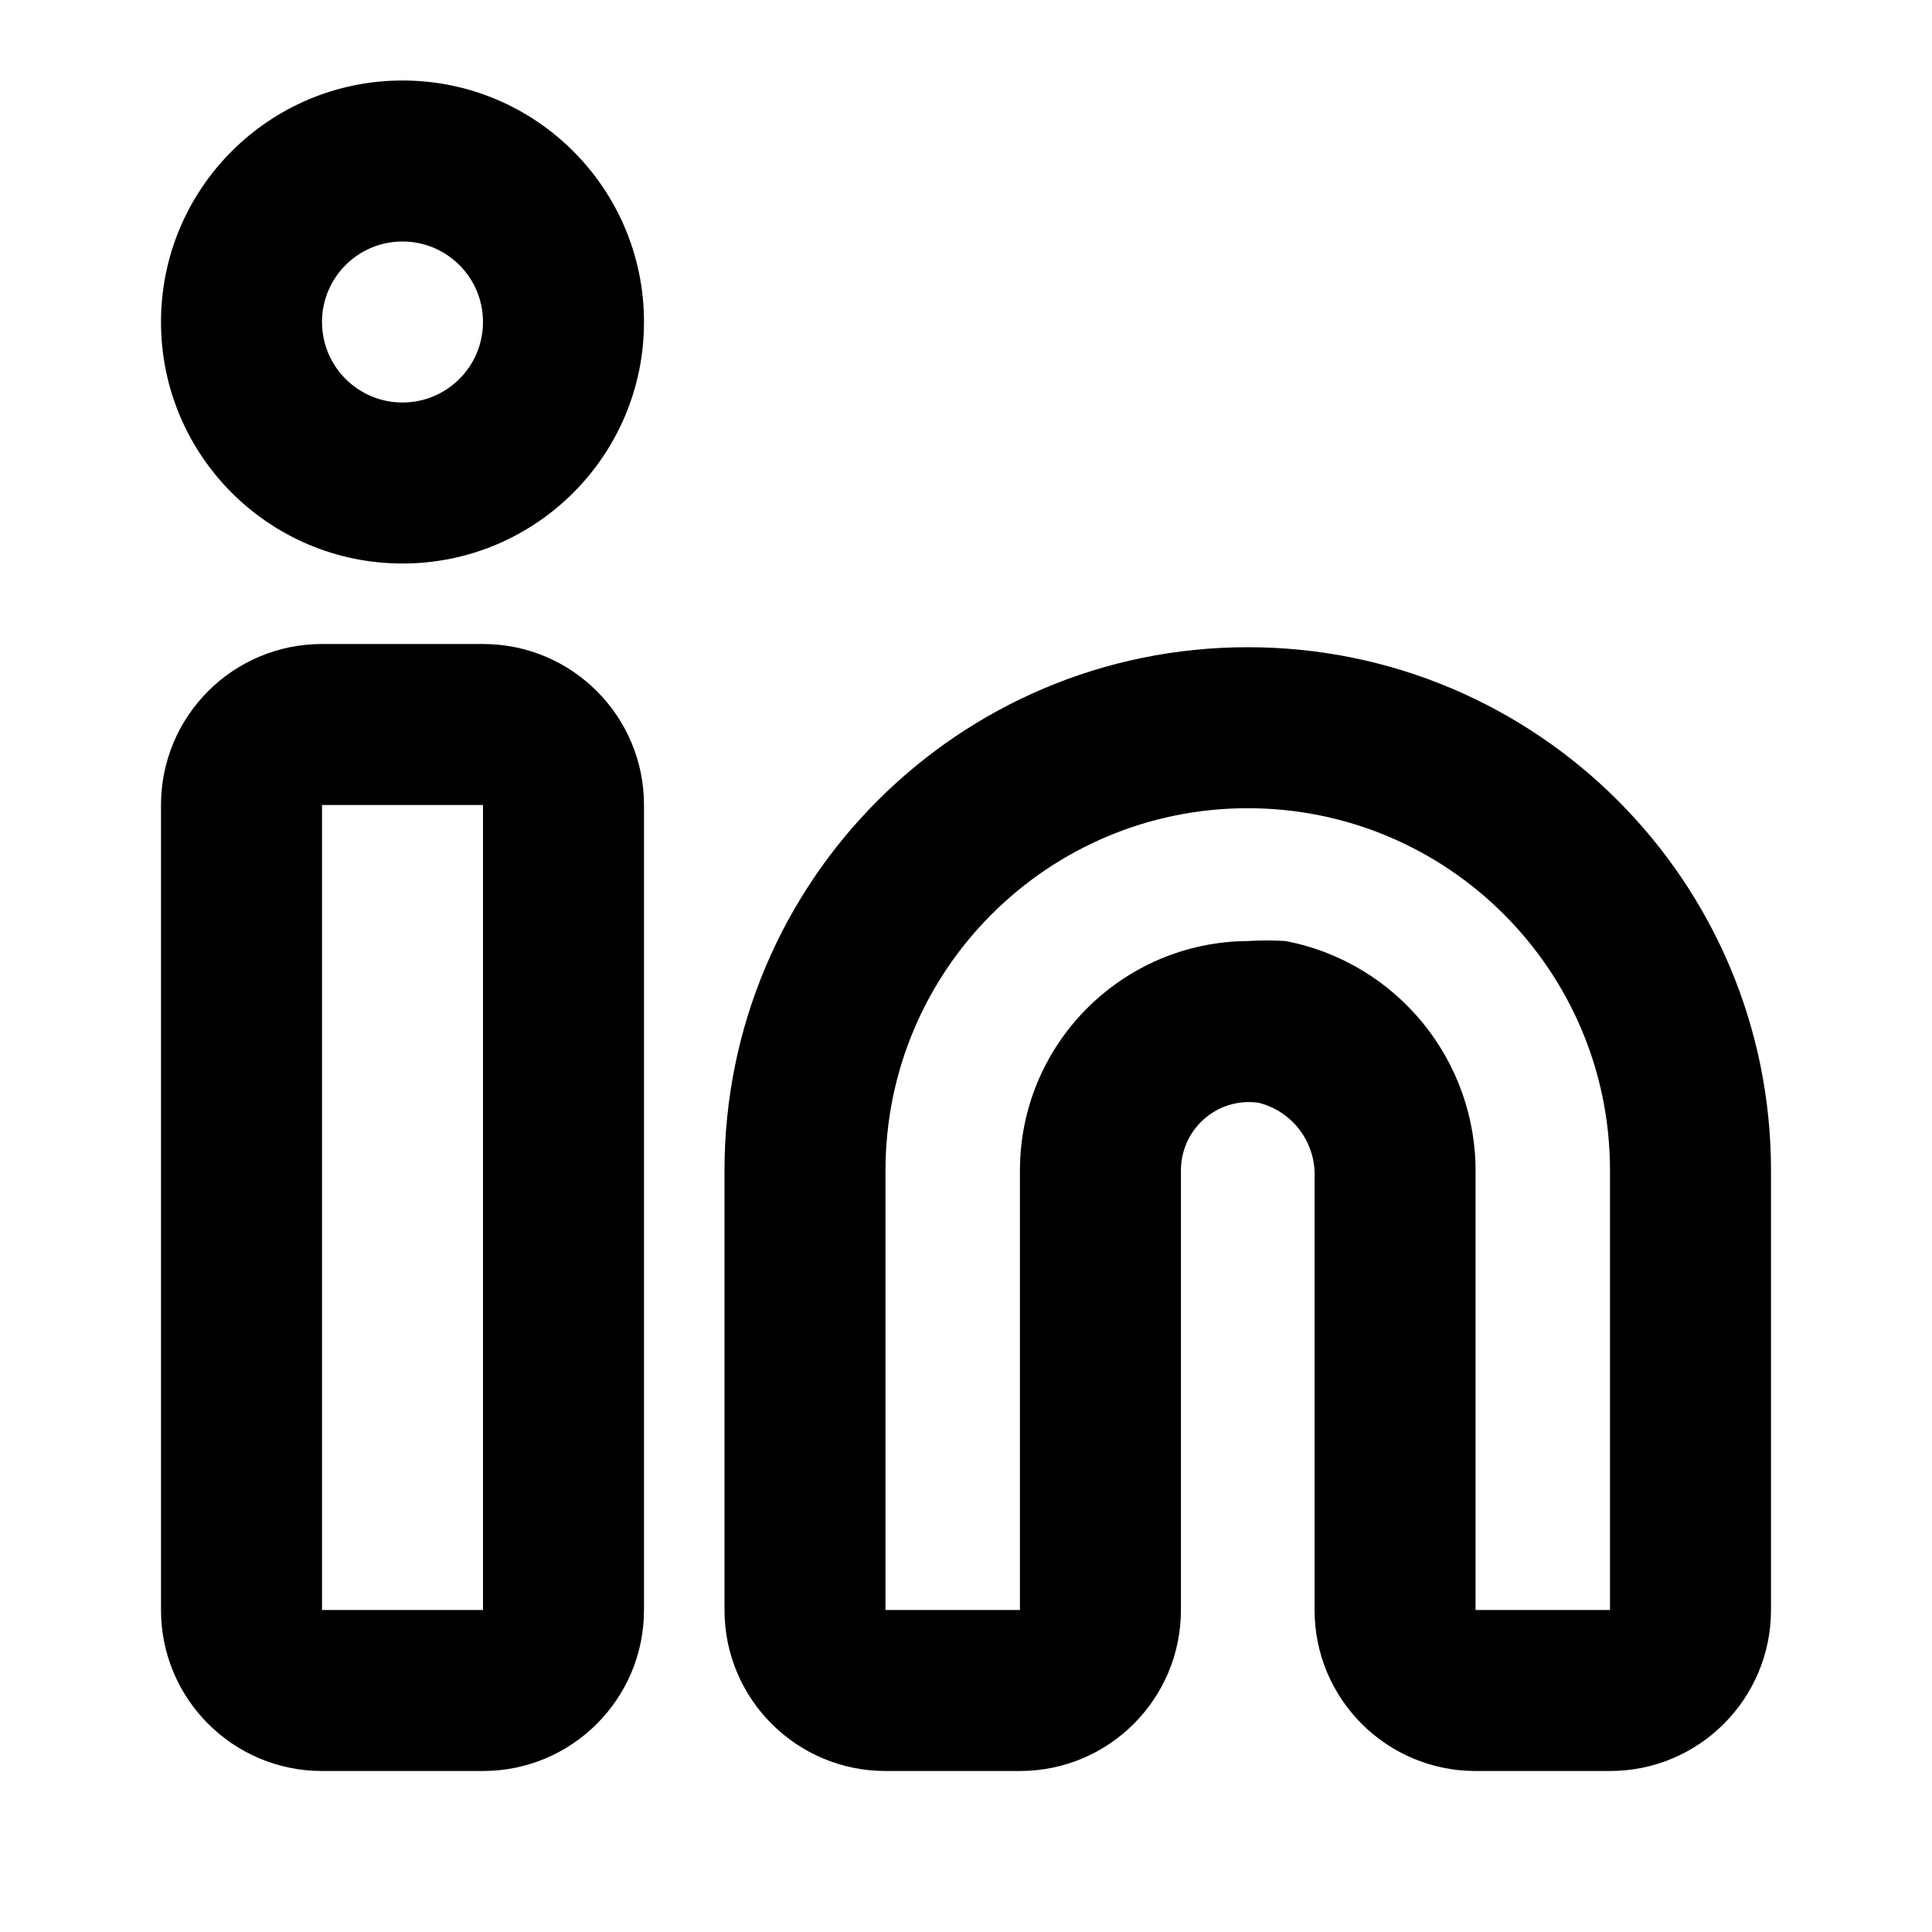
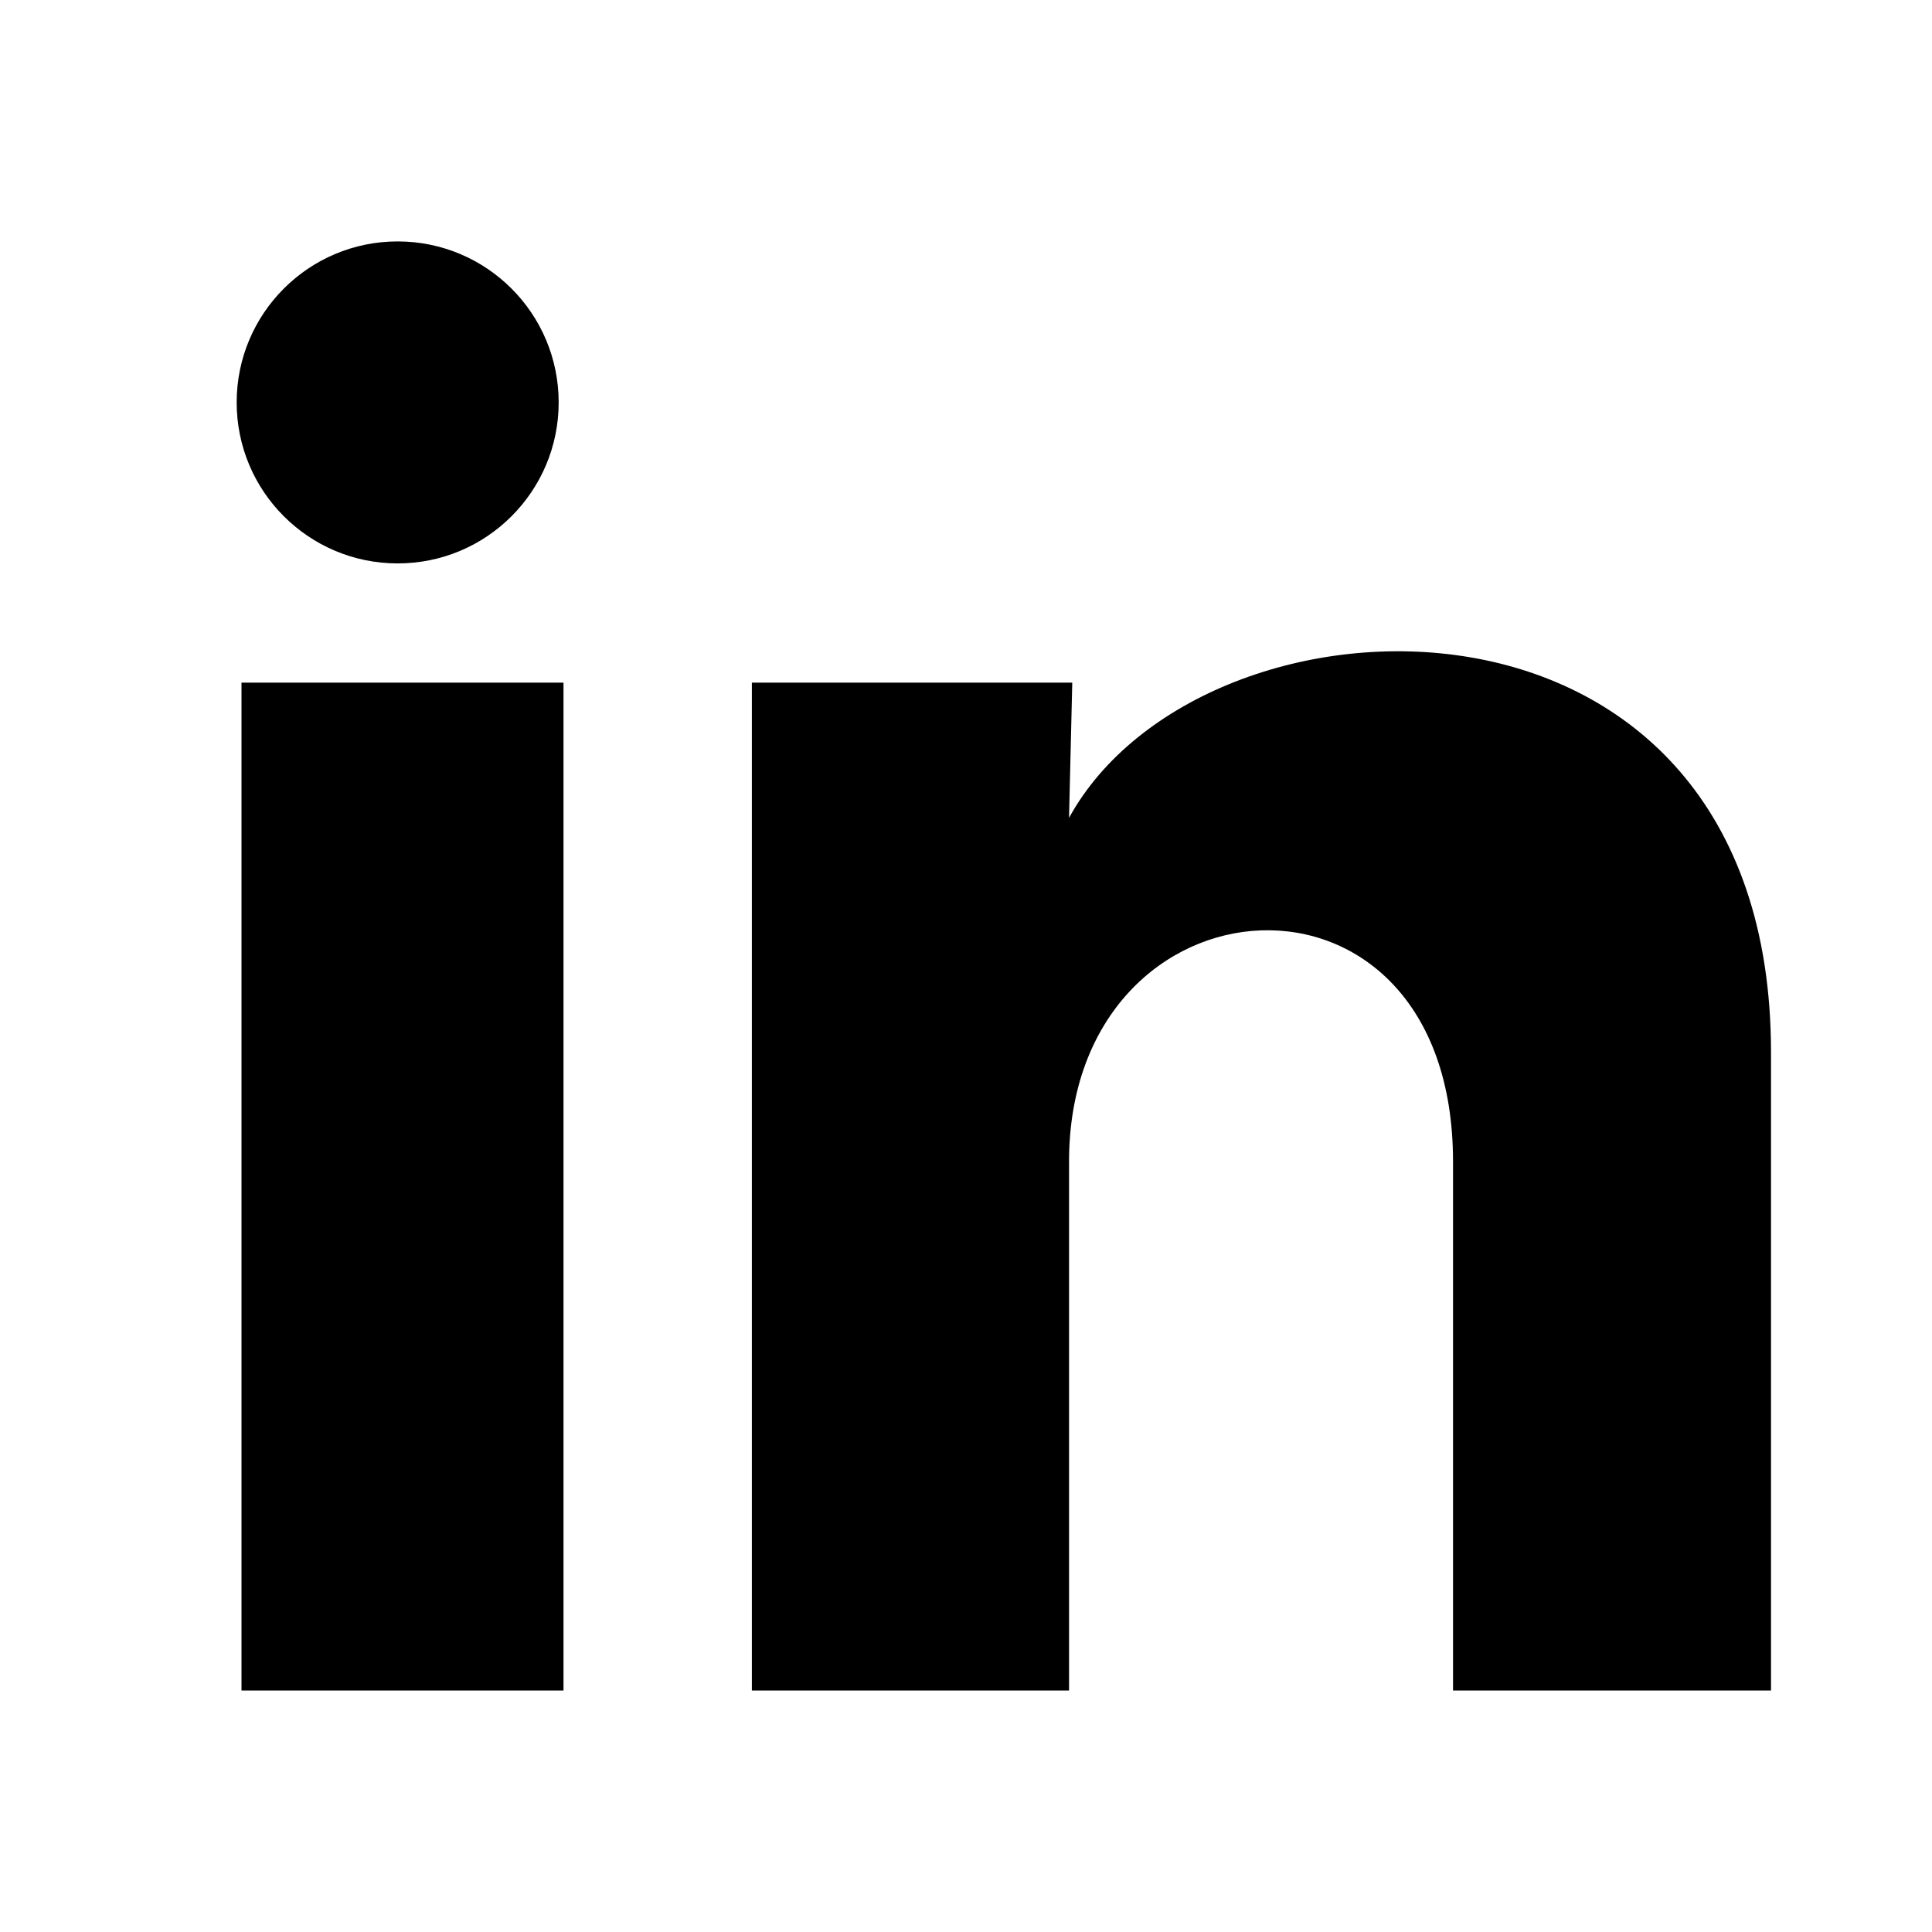
- <svg xmlns="http://www.w3.org/2000/svg" fill="currentColor" viewBox="0 0 24 24">
-   <g data-name="Layer 2">
-     <g data-name="linkedin">
-       <rect transform="rotate(180 12 12)" opacity="0" />
-       <path d="M20 22h-1.67a2 2 0 0 1-2-2v-5.37a.92.92 0 0 0-.69-.93.84.84 0 0 0-.67.19.85.85 0 0 0-.3.65V20a2 2 0 0 1-2 2H11a2 2 0 0 1-2-2v-5.46a6.5 6.5 0 1 1 13 0V20a2 2 0 0 1-2 2zm-4.5-10.31a3.73 3.73 0 0 1 .47 0 2.91 2.91 0 0 1 2.36 2.9V20H20v-5.46a4.5 4.5 0 1 0-9 0V20h1.67v-5.46a2.85 2.85 0 0 1 2.83-2.85z" />
-       <path d="M6 22H4a2 2 0 0 1-2-2V10a2 2 0 0 1 2-2h2a2 2 0 0 1 2 2v10a2 2 0 0 1-2 2zM4 10v10h2V10z" />
-       <path d="M5 7a3 3 0 1 1 3-3 3 3 0 0 1-3 3zm0-4a1 1 0 1 0 1 1 1 1 0 0 0-1-1z" />
-     </g>
-   </g>
+ <svg xmlns="http://www.w3.org/2000/svg" viewBox="0 0 24 24">
+   <path fill="none" d="M0 0h24v24H0z" />
+   <path fill="currentColor" d="M6.94 5a2 2 0 1 1-4-.002 2 2 0 0 1 4 .002zM7 8.48H3V21h4V8.48zm6.32 0H9.34V21h3.94v-6.57c0-3.66 4.77-4 4.77 0V21H22v-7.93c0-6.17-7.06-5.94-8.72-2.91l.04-1.68z" />
</svg>
